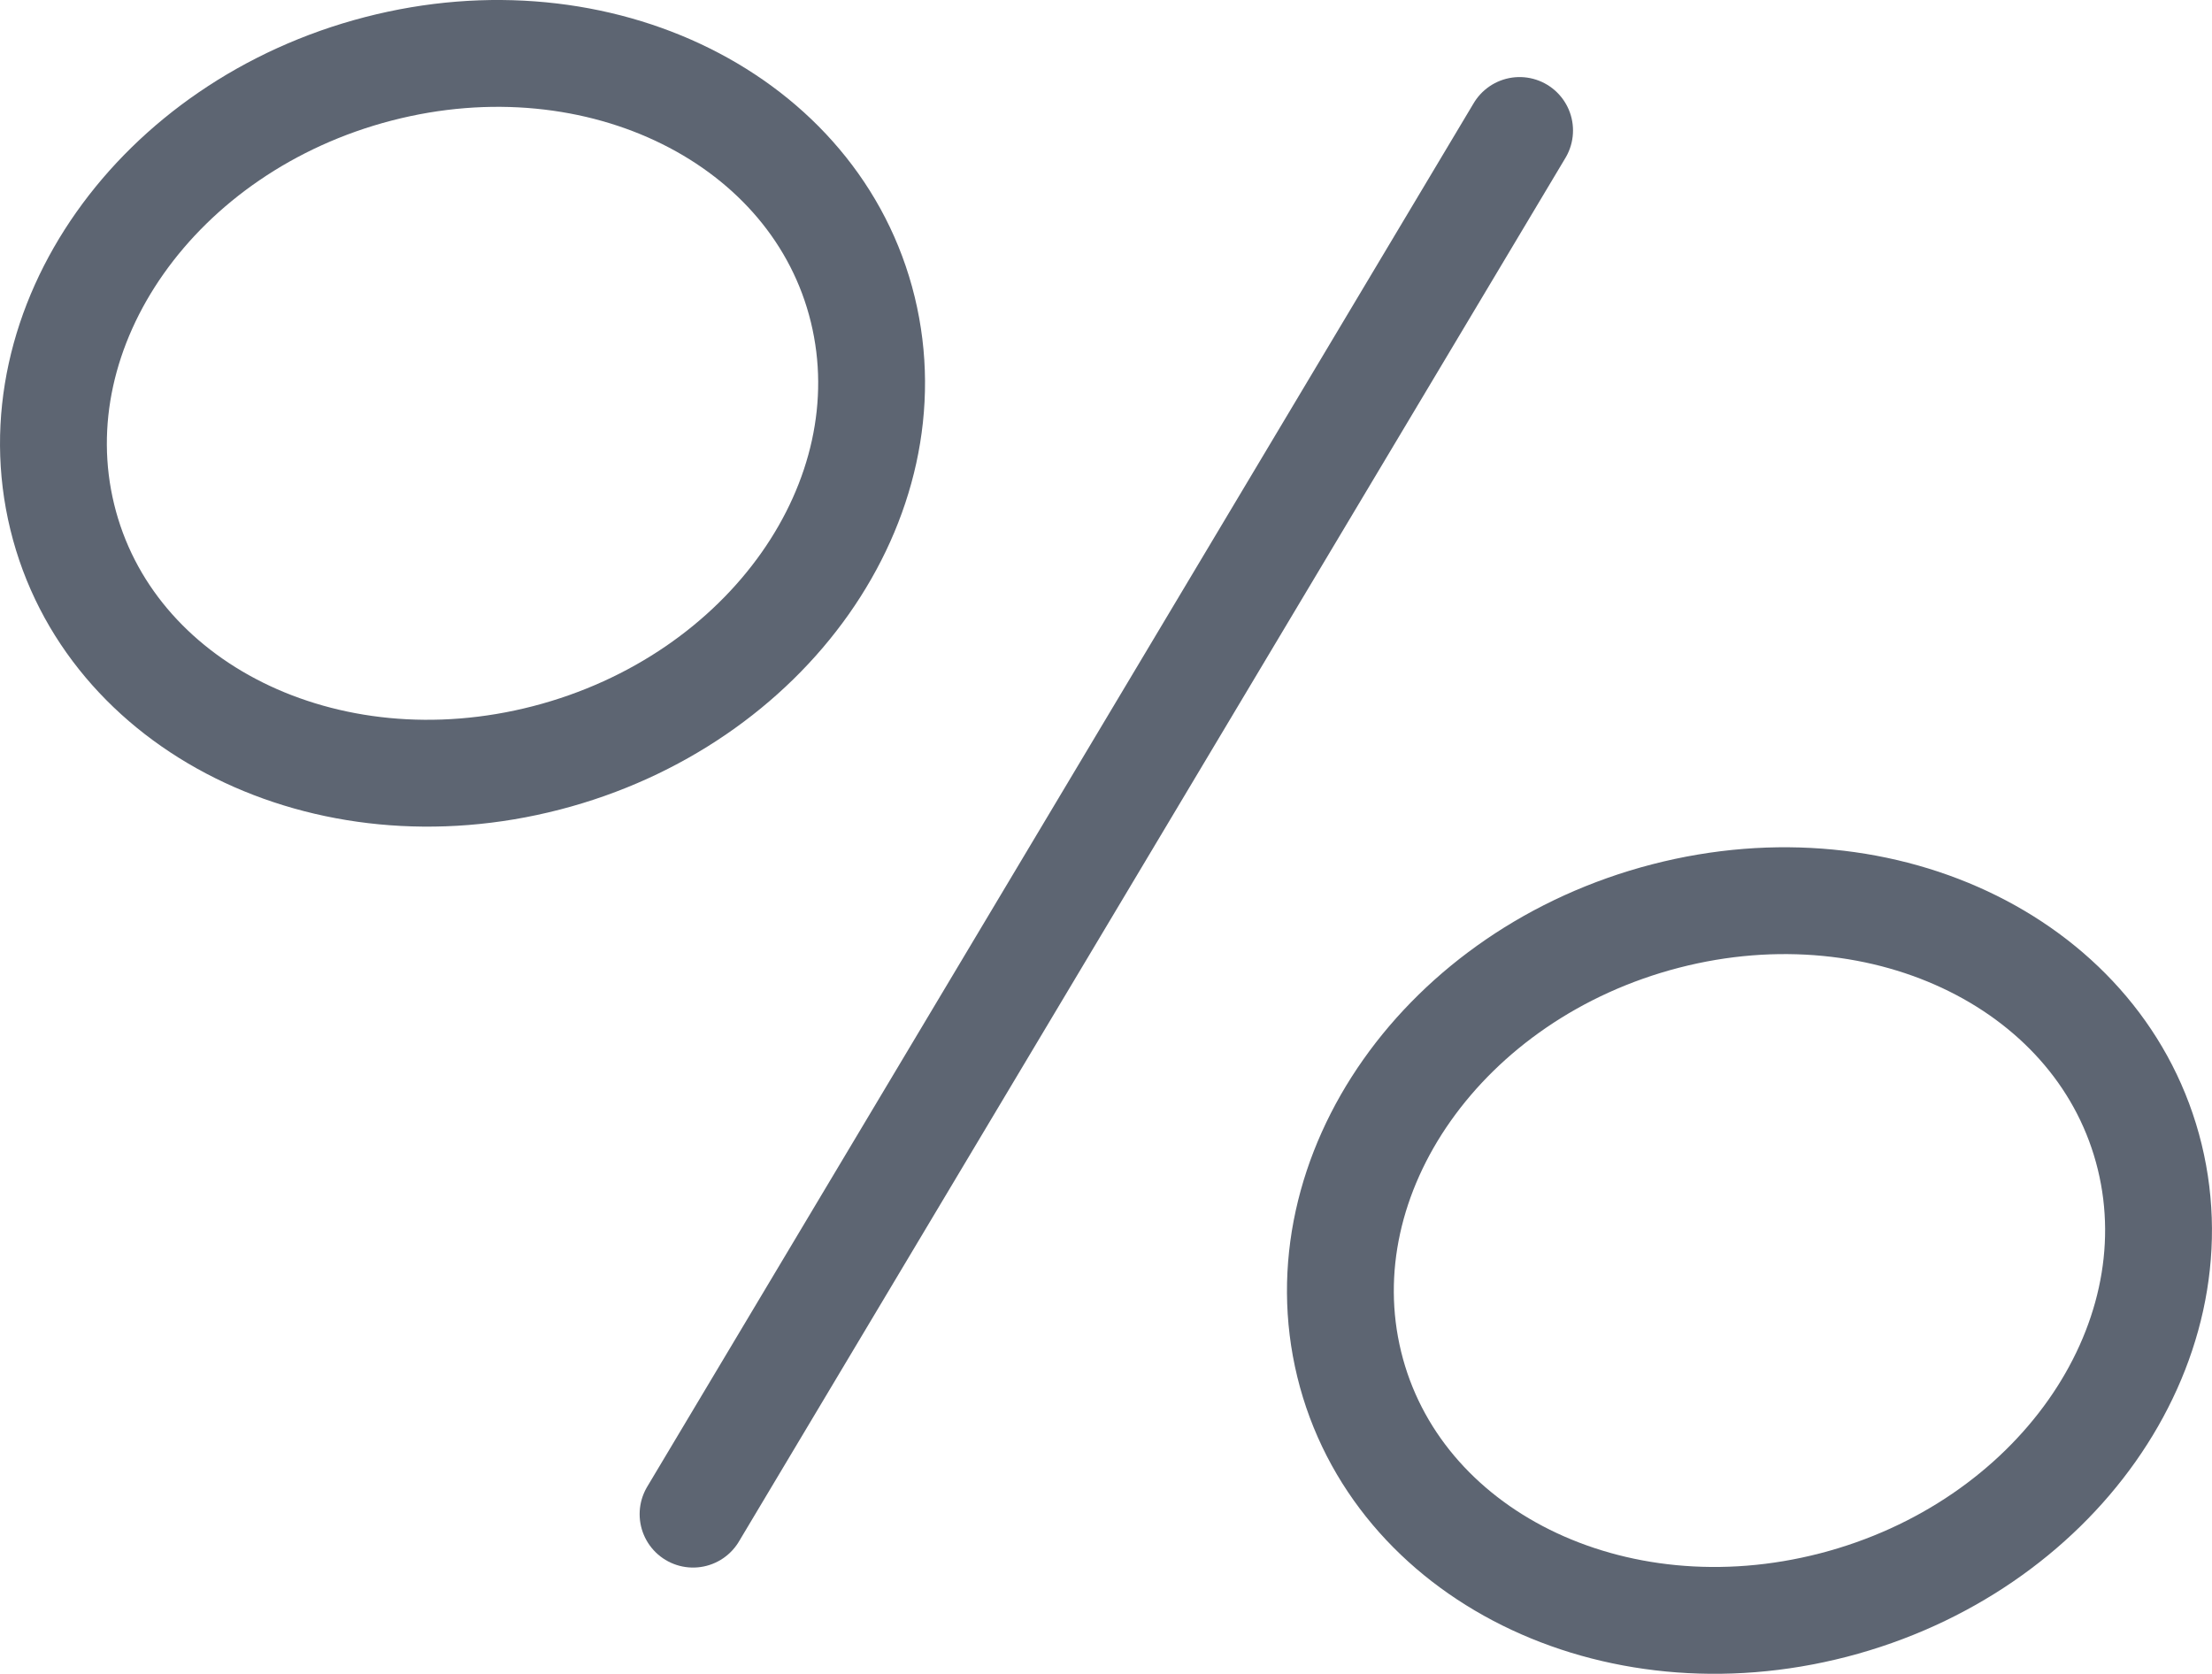
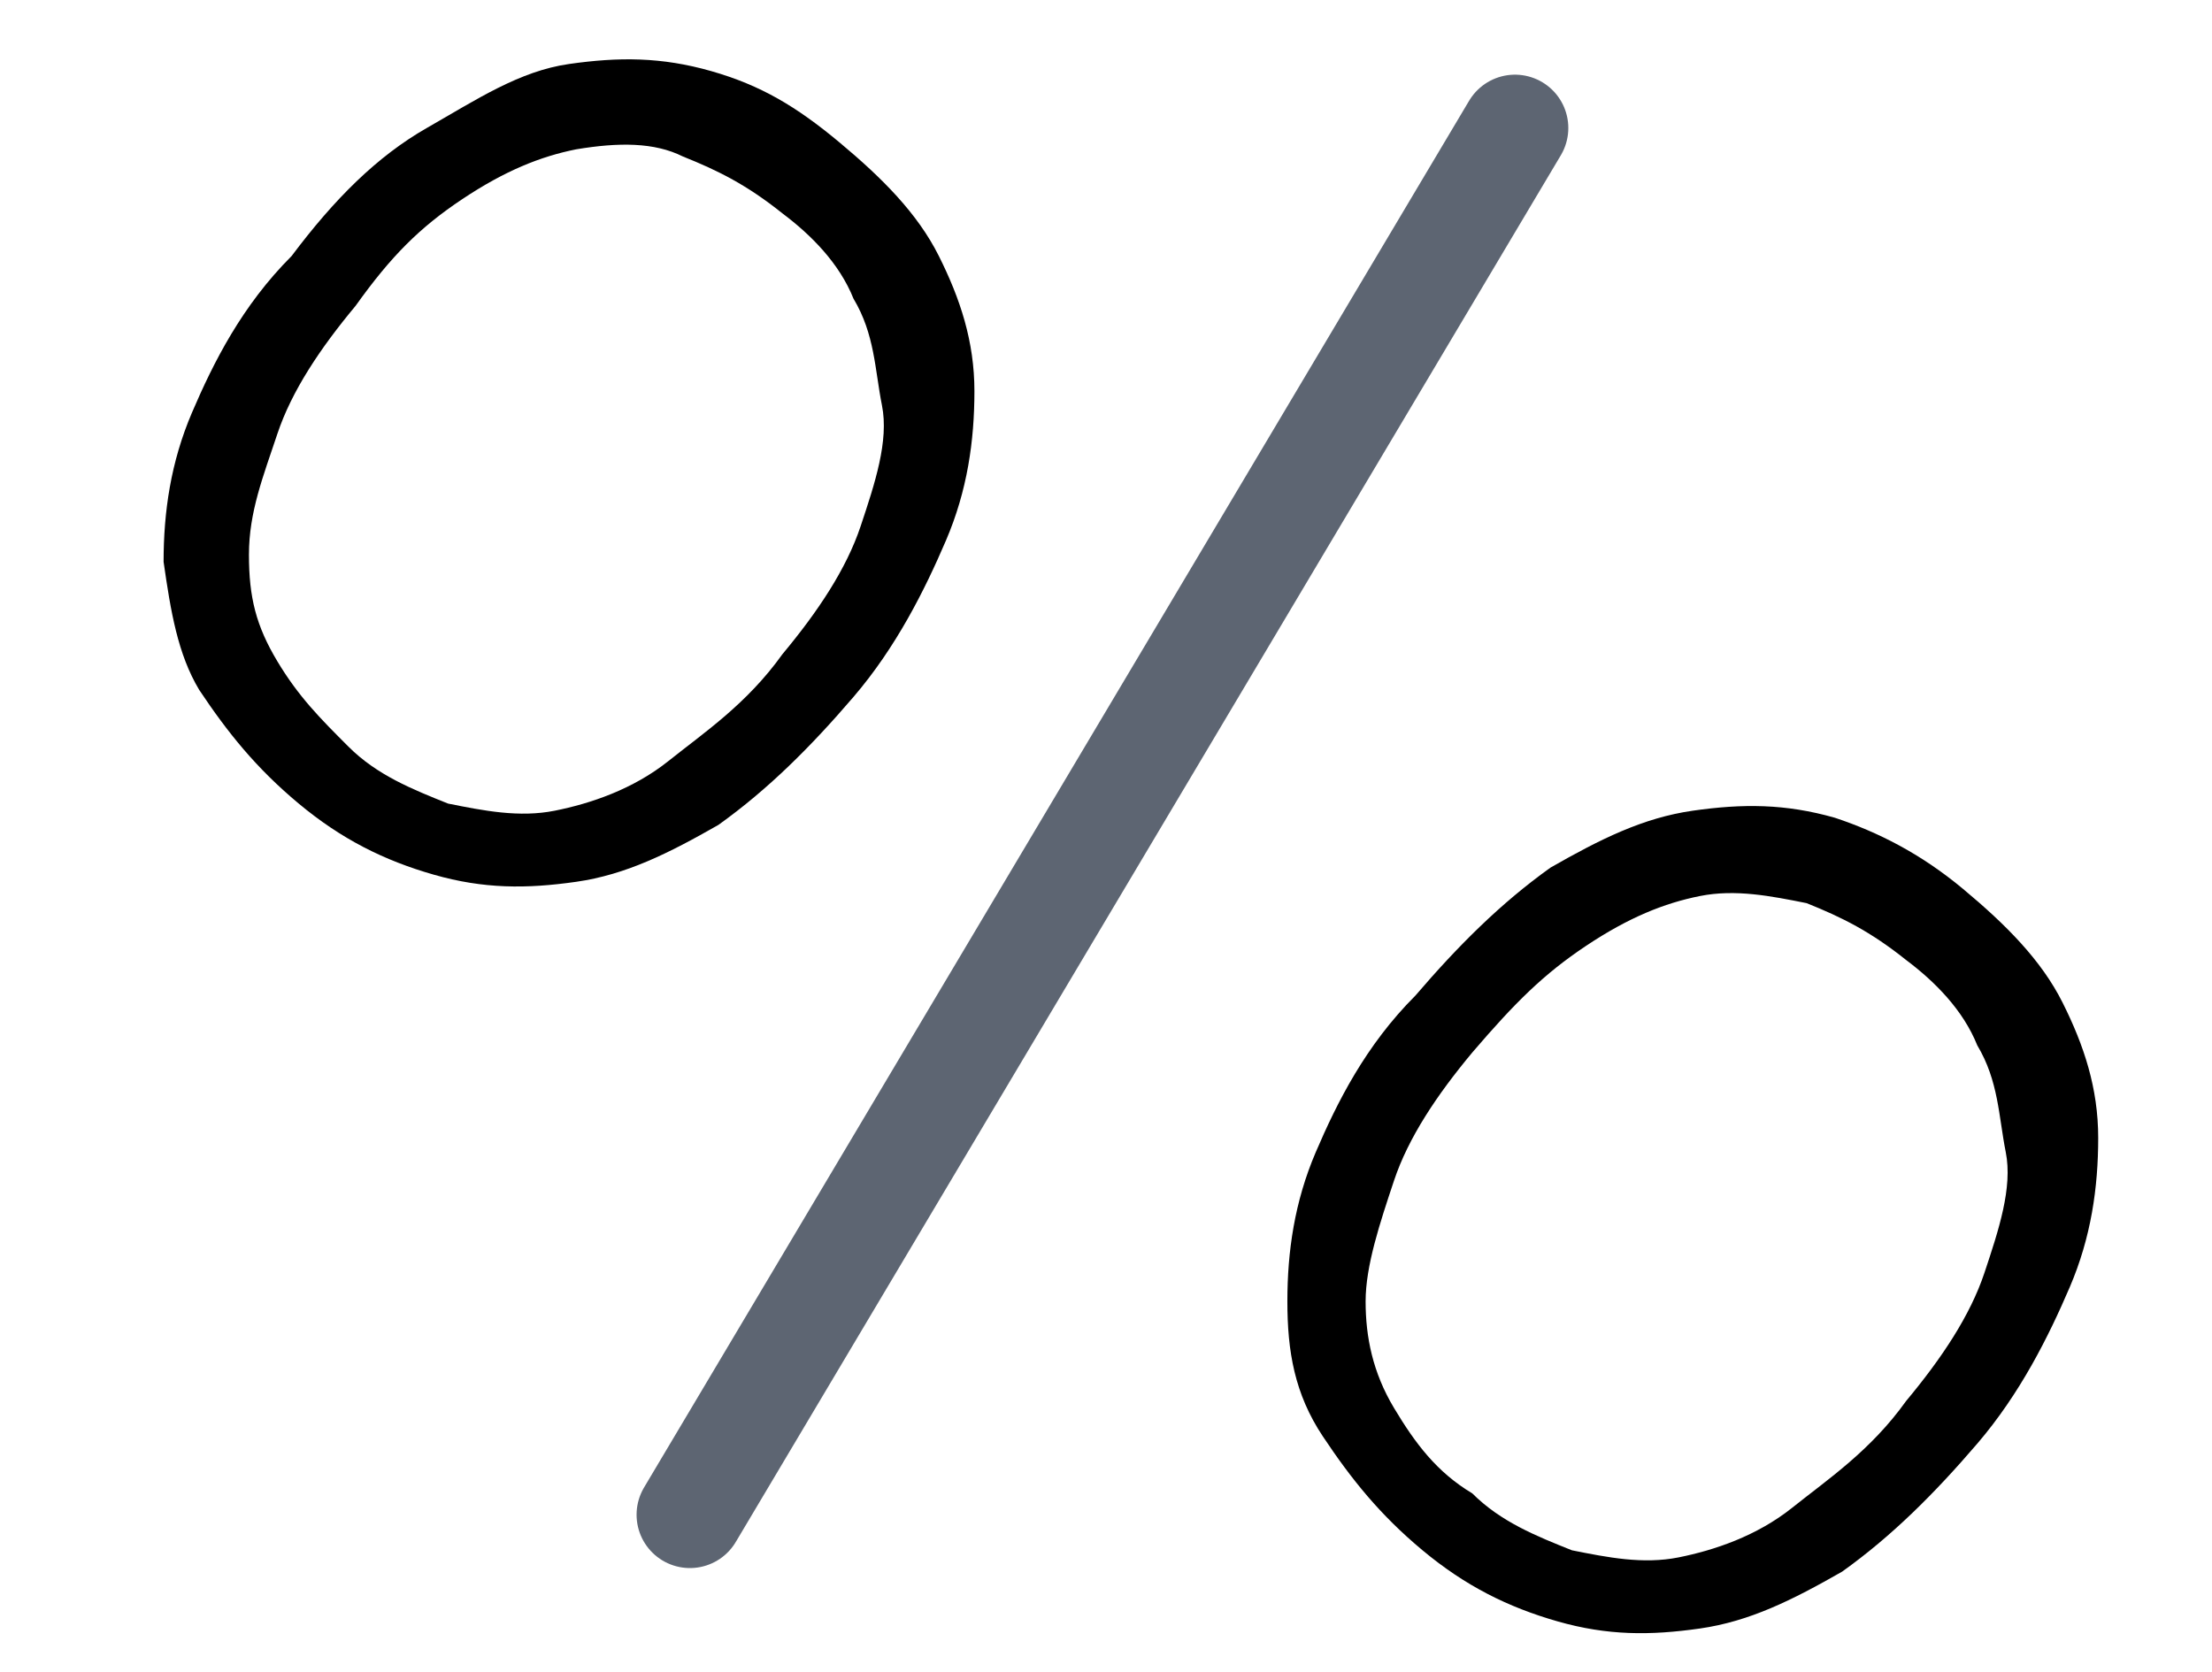
- <svg xmlns="http://www.w3.org/2000/svg" version="1.1" id="Layer_1" x="0px" y="0px" width="31.055px" height="23.5px" viewBox="0 0 31.055 23.5" enable-background="new 0 0 31.055 23.5" xml:space="preserve">
+ <svg xmlns="http://www.w3.org/2000/svg" version="1.1" id="Layer_1" x="0px" y="0px" viewBox="0 0 31.1 23.5" style="enable-background:new 0 0 31.1 23.5;" xml:space="preserve">
+   <style type="text/css">
+ </style>
+   <line stroke="#5D6572" stroke-width="1.5" stroke-linecap="round" stroke-linejoin="round" x1="9.7" y1="21.3" x2="21.3" y2="1.8" />
  <g>
-     <path fill="none" stroke="#5D6572" stroke-width="1.5" stroke-linecap="round" stroke-linejoin="round" d="M12.113,4.346   c0.652,2.673-1.335,5.49-4.44,6.294C4.57,11.444,1.525,9.931,0.874,7.258C0.222,4.586,2.208,1.77,5.313,0.966   C8.418,0.161,11.462,1.675,12.113,4.346z" />
-     <path fill="none" stroke="#5D6572" stroke-width="1.5" stroke-linecap="round" stroke-linejoin="round" d="M30.181,16.243   c0.651,2.67-1.336,5.487-4.439,6.291c-3.104,0.804-6.148-0.708-6.8-3.38c-0.652-2.672,1.335-5.489,4.44-6.293   C26.485,12.057,29.529,13.569,30.181,16.243z" />
-     <line fill="none" stroke="#5D6572" stroke-width="1.5" stroke-linecap="round" stroke-linejoin="round" x1="9.73" y1="21.258" x2="21.334" y2="1.832" />
+     <path fill="5D6572" d="M11.8,2c0.6,0.5,1.1,1,1.4,1.6s0.5,1.2,0.5,1.9s-0.1,1.4-0.4,2.1c-0.3,0.7-0.7,1.5-1.3,2.2   c-0.6,0.7-1.2,1.3-1.9,1.8c-0.7,0.4-1.3,0.7-2,0.8c-0.7,0.1-1.3,0.1-2-0.1s-1.3-0.5-1.9-1s-1-1-1.4-1.6C2.5,9.2,2.4,8.6,2.3,7.9   c0-0.7,0.1-1.4,0.4-2.1s0.7-1.5,1.4-2.2C4.7,2.8,5.3,2.2,6,1.8S7.3,1,8,0.9S9.3,0.8,10,1S11.2,1.5,11.8,2z M4.9,10.5   c0.4,0.4,0.9,0.6,1.4,0.8c0.5,0.1,1,0.2,1.5,0.1s1.1-0.3,1.6-0.7c0.5-0.4,1.1-0.8,1.6-1.5c0.5-0.6,0.9-1.2,1.1-1.8   c0.2-0.6,0.4-1.2,0.3-1.7s-0.1-1-0.4-1.5c-0.2-0.5-0.6-0.9-1-1.2c-0.5-0.4-0.9-0.6-1.4-0.8C9.2,2,8.7,2,8.1,2.1   c-0.5,0.1-1,0.3-1.6,0.7S5.5,3.6,5,4.3C4.5,4.9,4.1,5.5,3.9,6.1S3.5,7.2,3.5,7.8s0.1,1,0.4,1.5S4.5,10.1,4.9,10.5z" />
+   </g>
+   <g>
+     <path fill="5D6572" d="M27.6,12.5c0.6,0.5,1.1,1,1.4,1.6c0.3,0.6,0.5,1.2,0.5,1.9c0,0.7-0.1,1.4-0.4,2.1c-0.3,0.7-0.7,1.5-1.3,2.2   c-0.6,0.7-1.2,1.3-1.9,1.8c-0.7,0.4-1.3,0.7-2,0.8c-0.7,0.1-1.3,0.1-2-0.1c-0.7-0.2-1.3-0.5-1.9-1c-0.6-0.5-1-1-1.4-1.6   s-0.5-1.2-0.5-1.9c0-0.7,0.1-1.4,0.4-2.1c0.3-0.7,0.7-1.5,1.4-2.2c0.6-0.7,1.2-1.3,1.9-1.8c0.7-0.4,1.3-0.7,2-0.8   c0.7-0.1,1.3-0.1,2,0.1C26.4,11.7,27,12,27.6,12.5z M20.7,21c0.4,0.4,0.9,0.6,1.4,0.8c0.5,0.1,1,0.2,1.5,0.1   c0.5-0.1,1.1-0.3,1.6-0.7s1.1-0.8,1.6-1.5c0.5-0.6,0.9-1.2,1.1-1.8c0.2-0.6,0.4-1.2,0.3-1.7s-0.1-1-0.4-1.5c-0.2-0.5-0.6-0.9-1-1.2   c-0.5-0.4-0.9-0.6-1.4-0.8c-0.5-0.1-1-0.2-1.5-0.1c-0.5,0.1-1,0.3-1.6,0.7s-1,0.8-1.6,1.5c-0.5,0.6-0.9,1.2-1.1,1.8   c-0.2,0.6-0.4,1.2-0.4,1.7c0,0.5,0.1,1,0.4,1.5S20.2,20.7,20.7,21z" />
  </g>
</svg>
